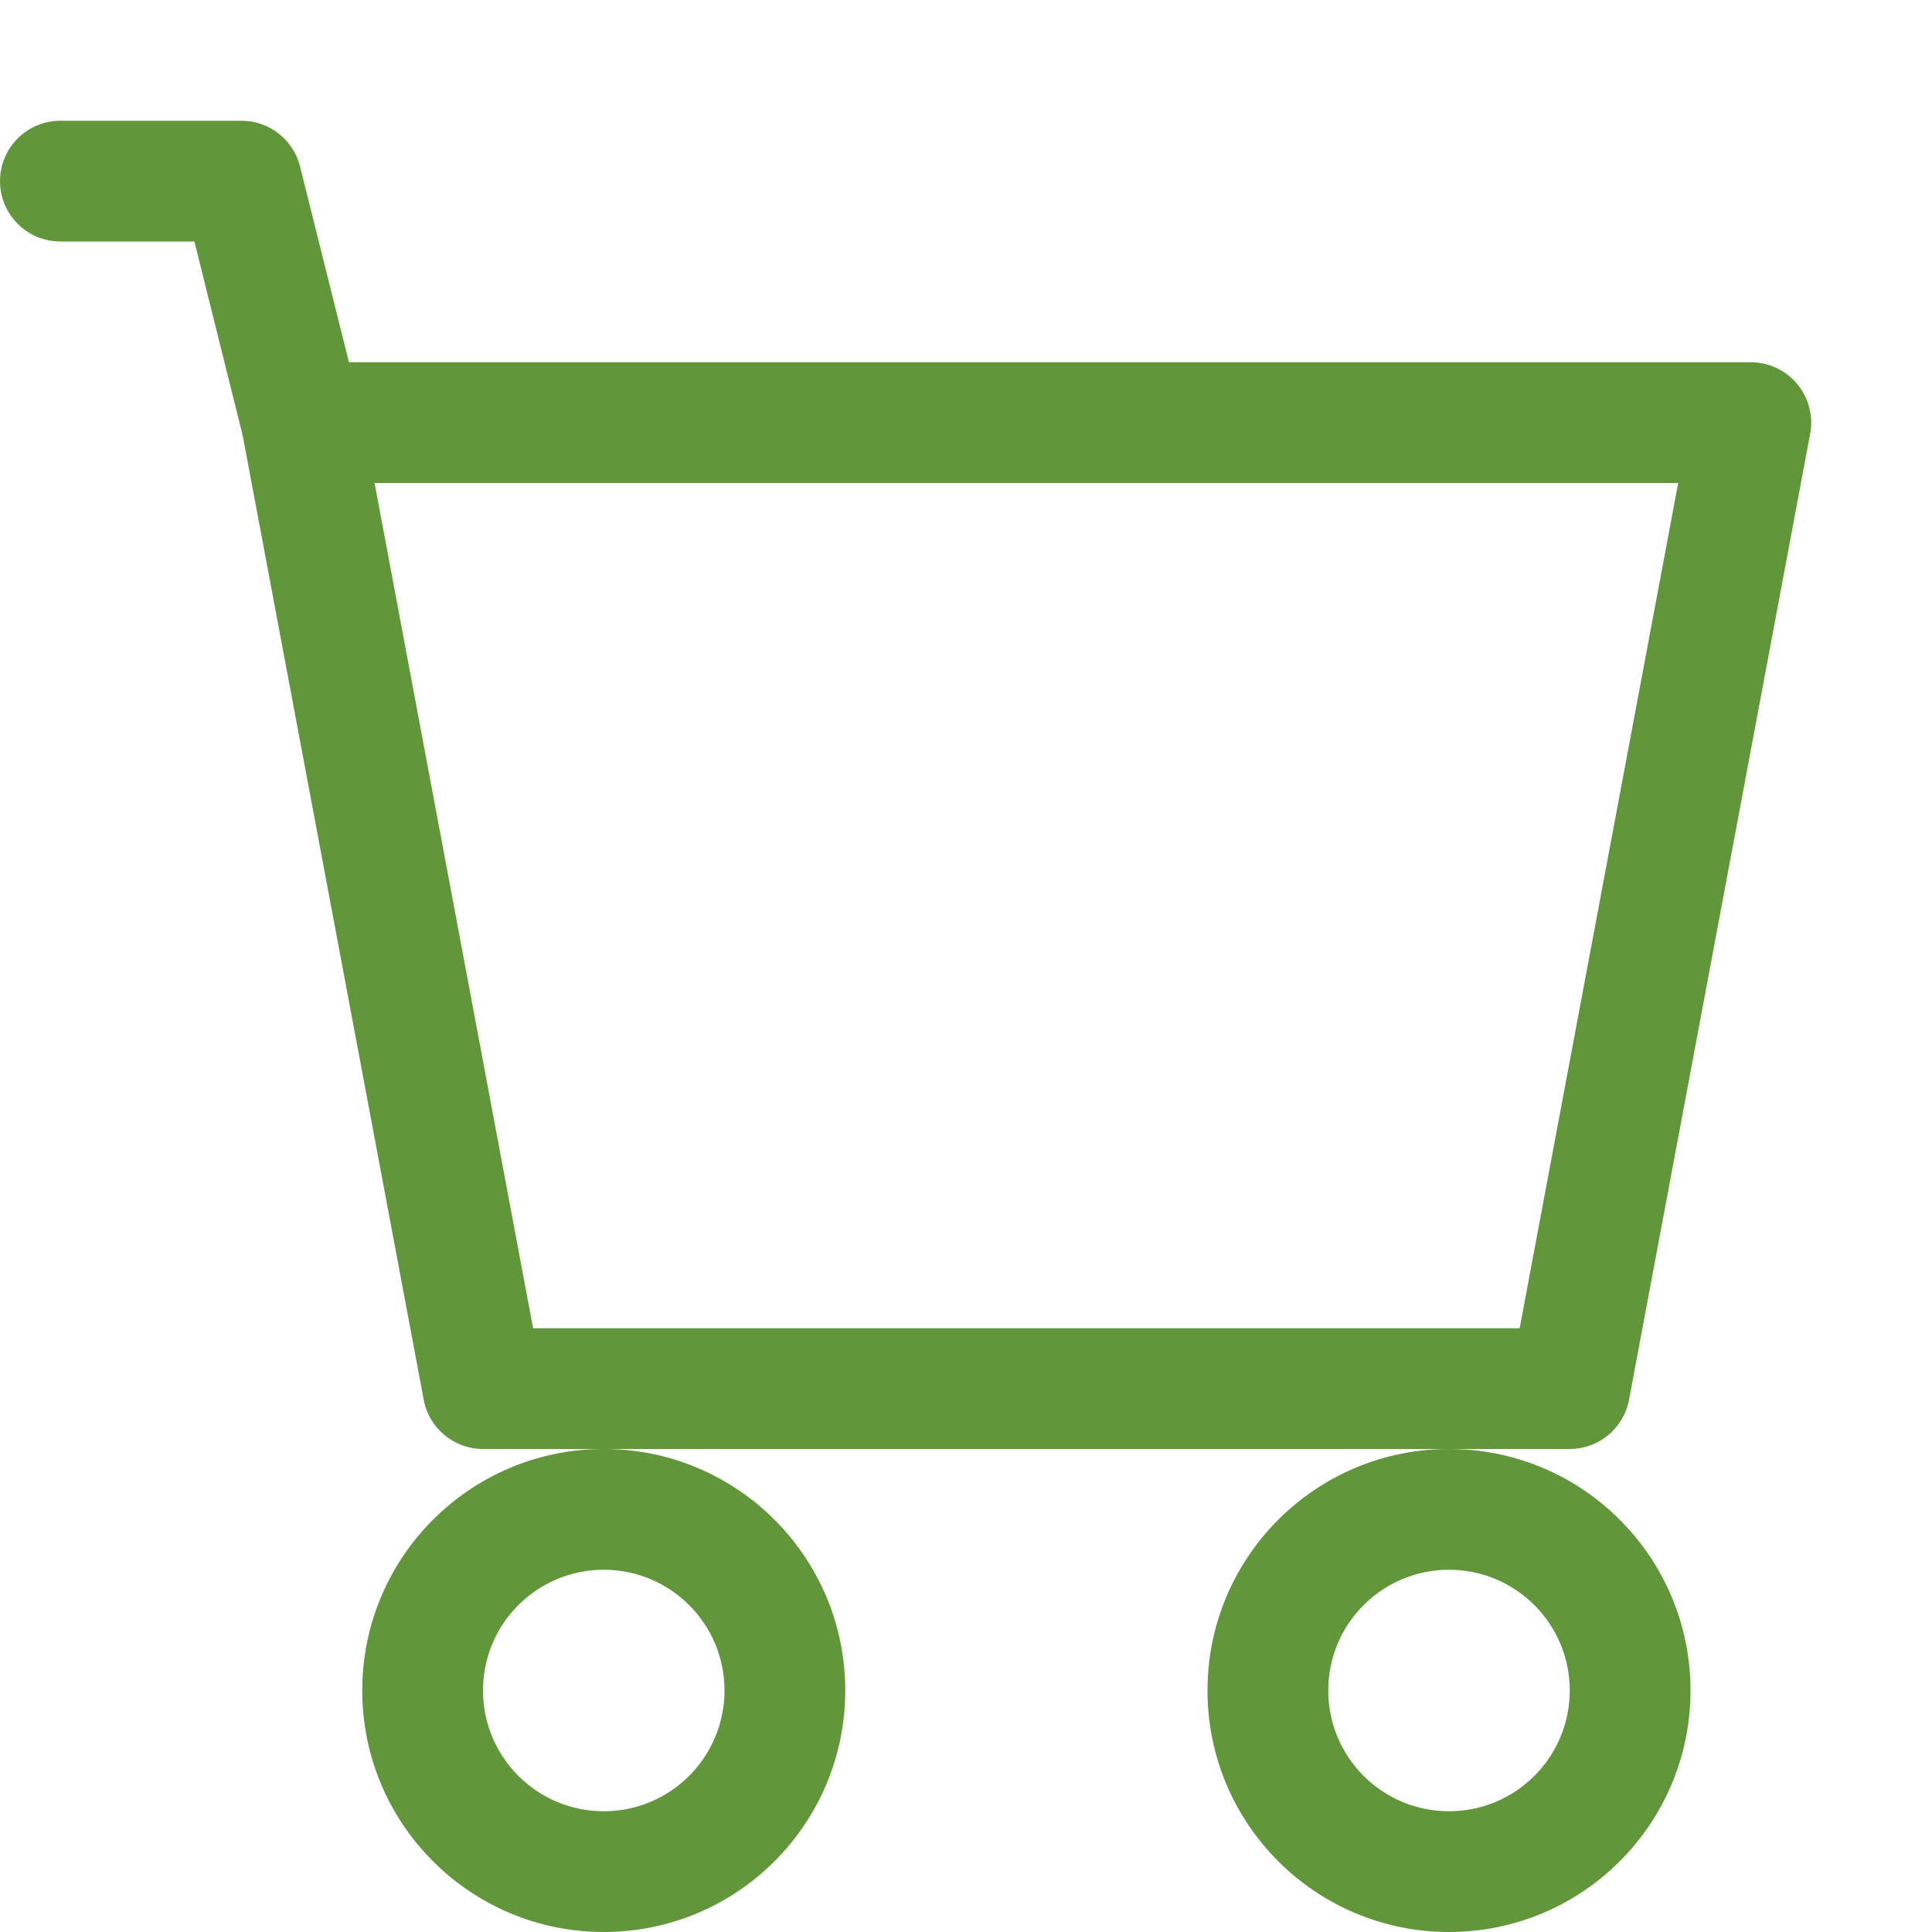
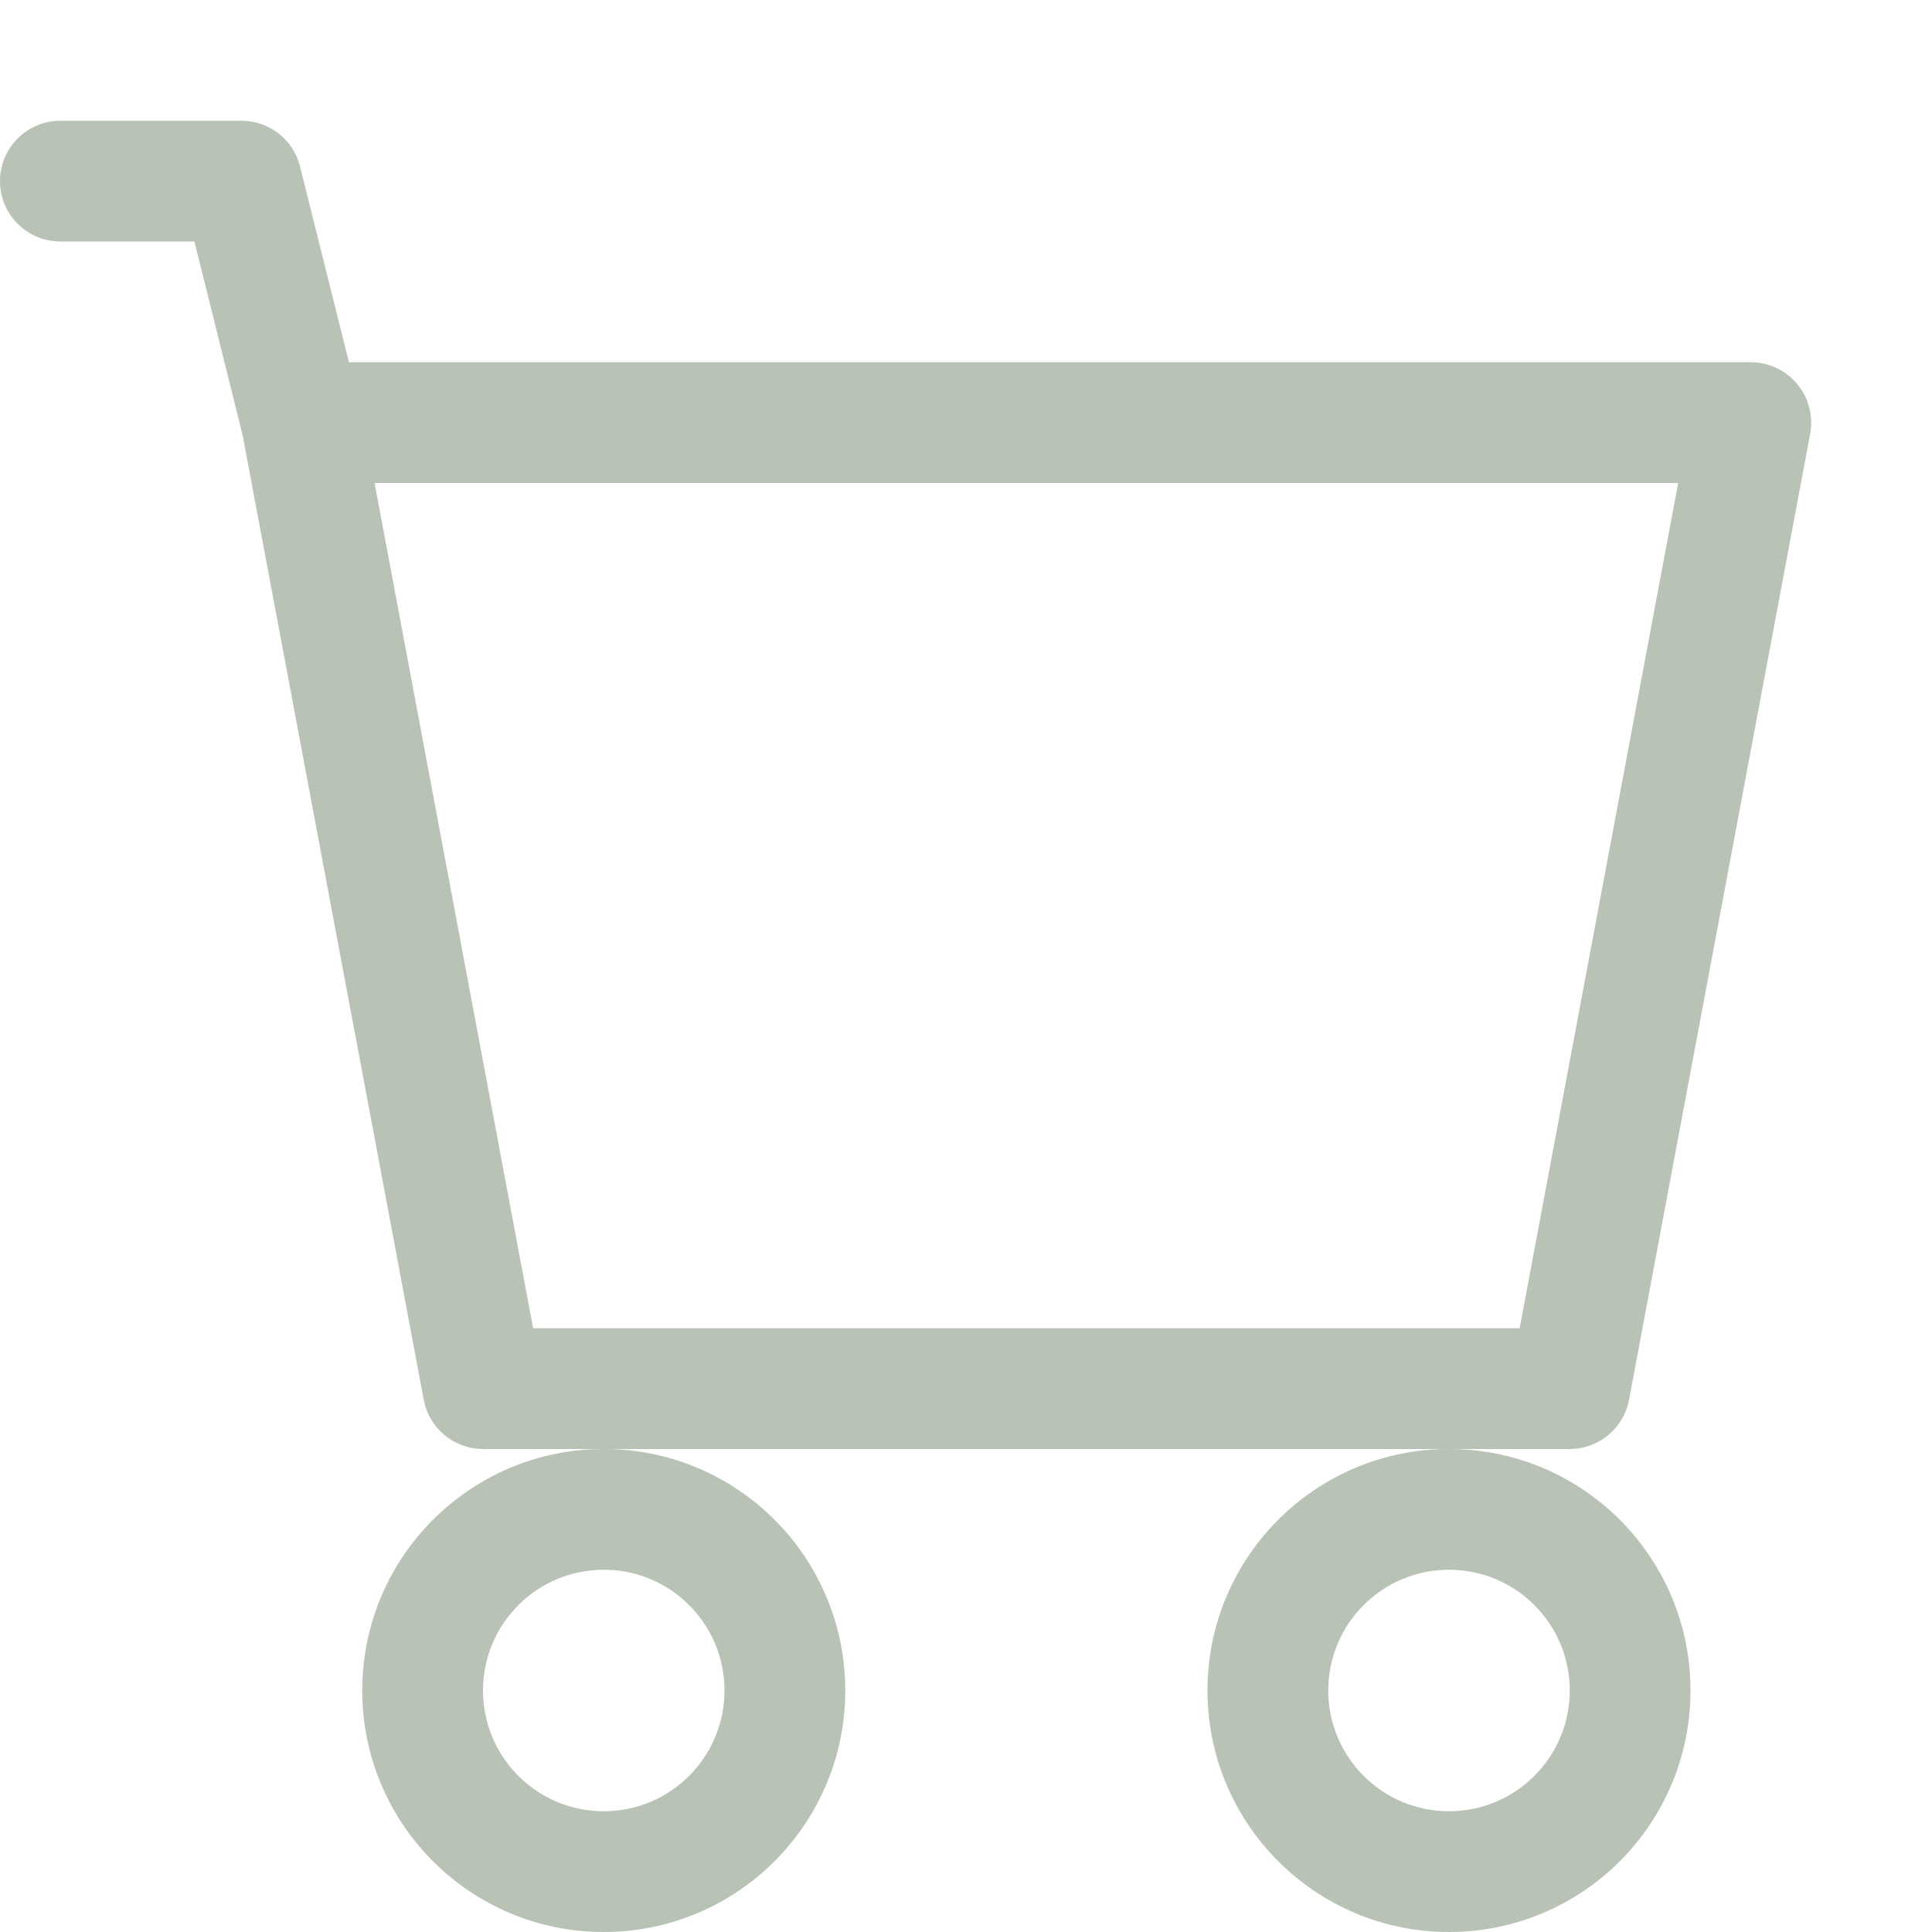
- <svg xmlns="http://www.w3.org/2000/svg" width="1em" height="1em" viewBox="0 0 16 16" class="bi bi-cart" fill="#62963b">
+ <svg xmlns="http://www.w3.org/2000/svg" width="1em" height="1em" viewBox="0 0 16 16" class="bi bi-cart" fill="#b8c3b5">
  <path fill-rule="evenodd" d="M0 1.5A.5.5 0 0 1 .5 1H2a.5.5 0 0 1 .485.379L2.89 3H14.5a.5.5 0 0 1 .491.592l-1.5 8A.5.5 0 0 1 13 12H4a.5.5 0 0 1-.491-.408L2.01 3.607 1.61 2H.5a.5.5 0 0 1-.5-.5zM3.102 4l1.313 7h8.17l1.313-7H3.102zM5 12a2 2 0 1 0 0 4 2 2 0 0 0 0-4zm7 0a2 2 0 1 0 0 4 2 2 0 0 0 0-4zm-7 1a1 1 0 1 0 0 2 1 1 0 0 0 0-2zm7 0a1 1 0 1 0 0 2 1 1 0 0 0 0-2z" />
</svg>
